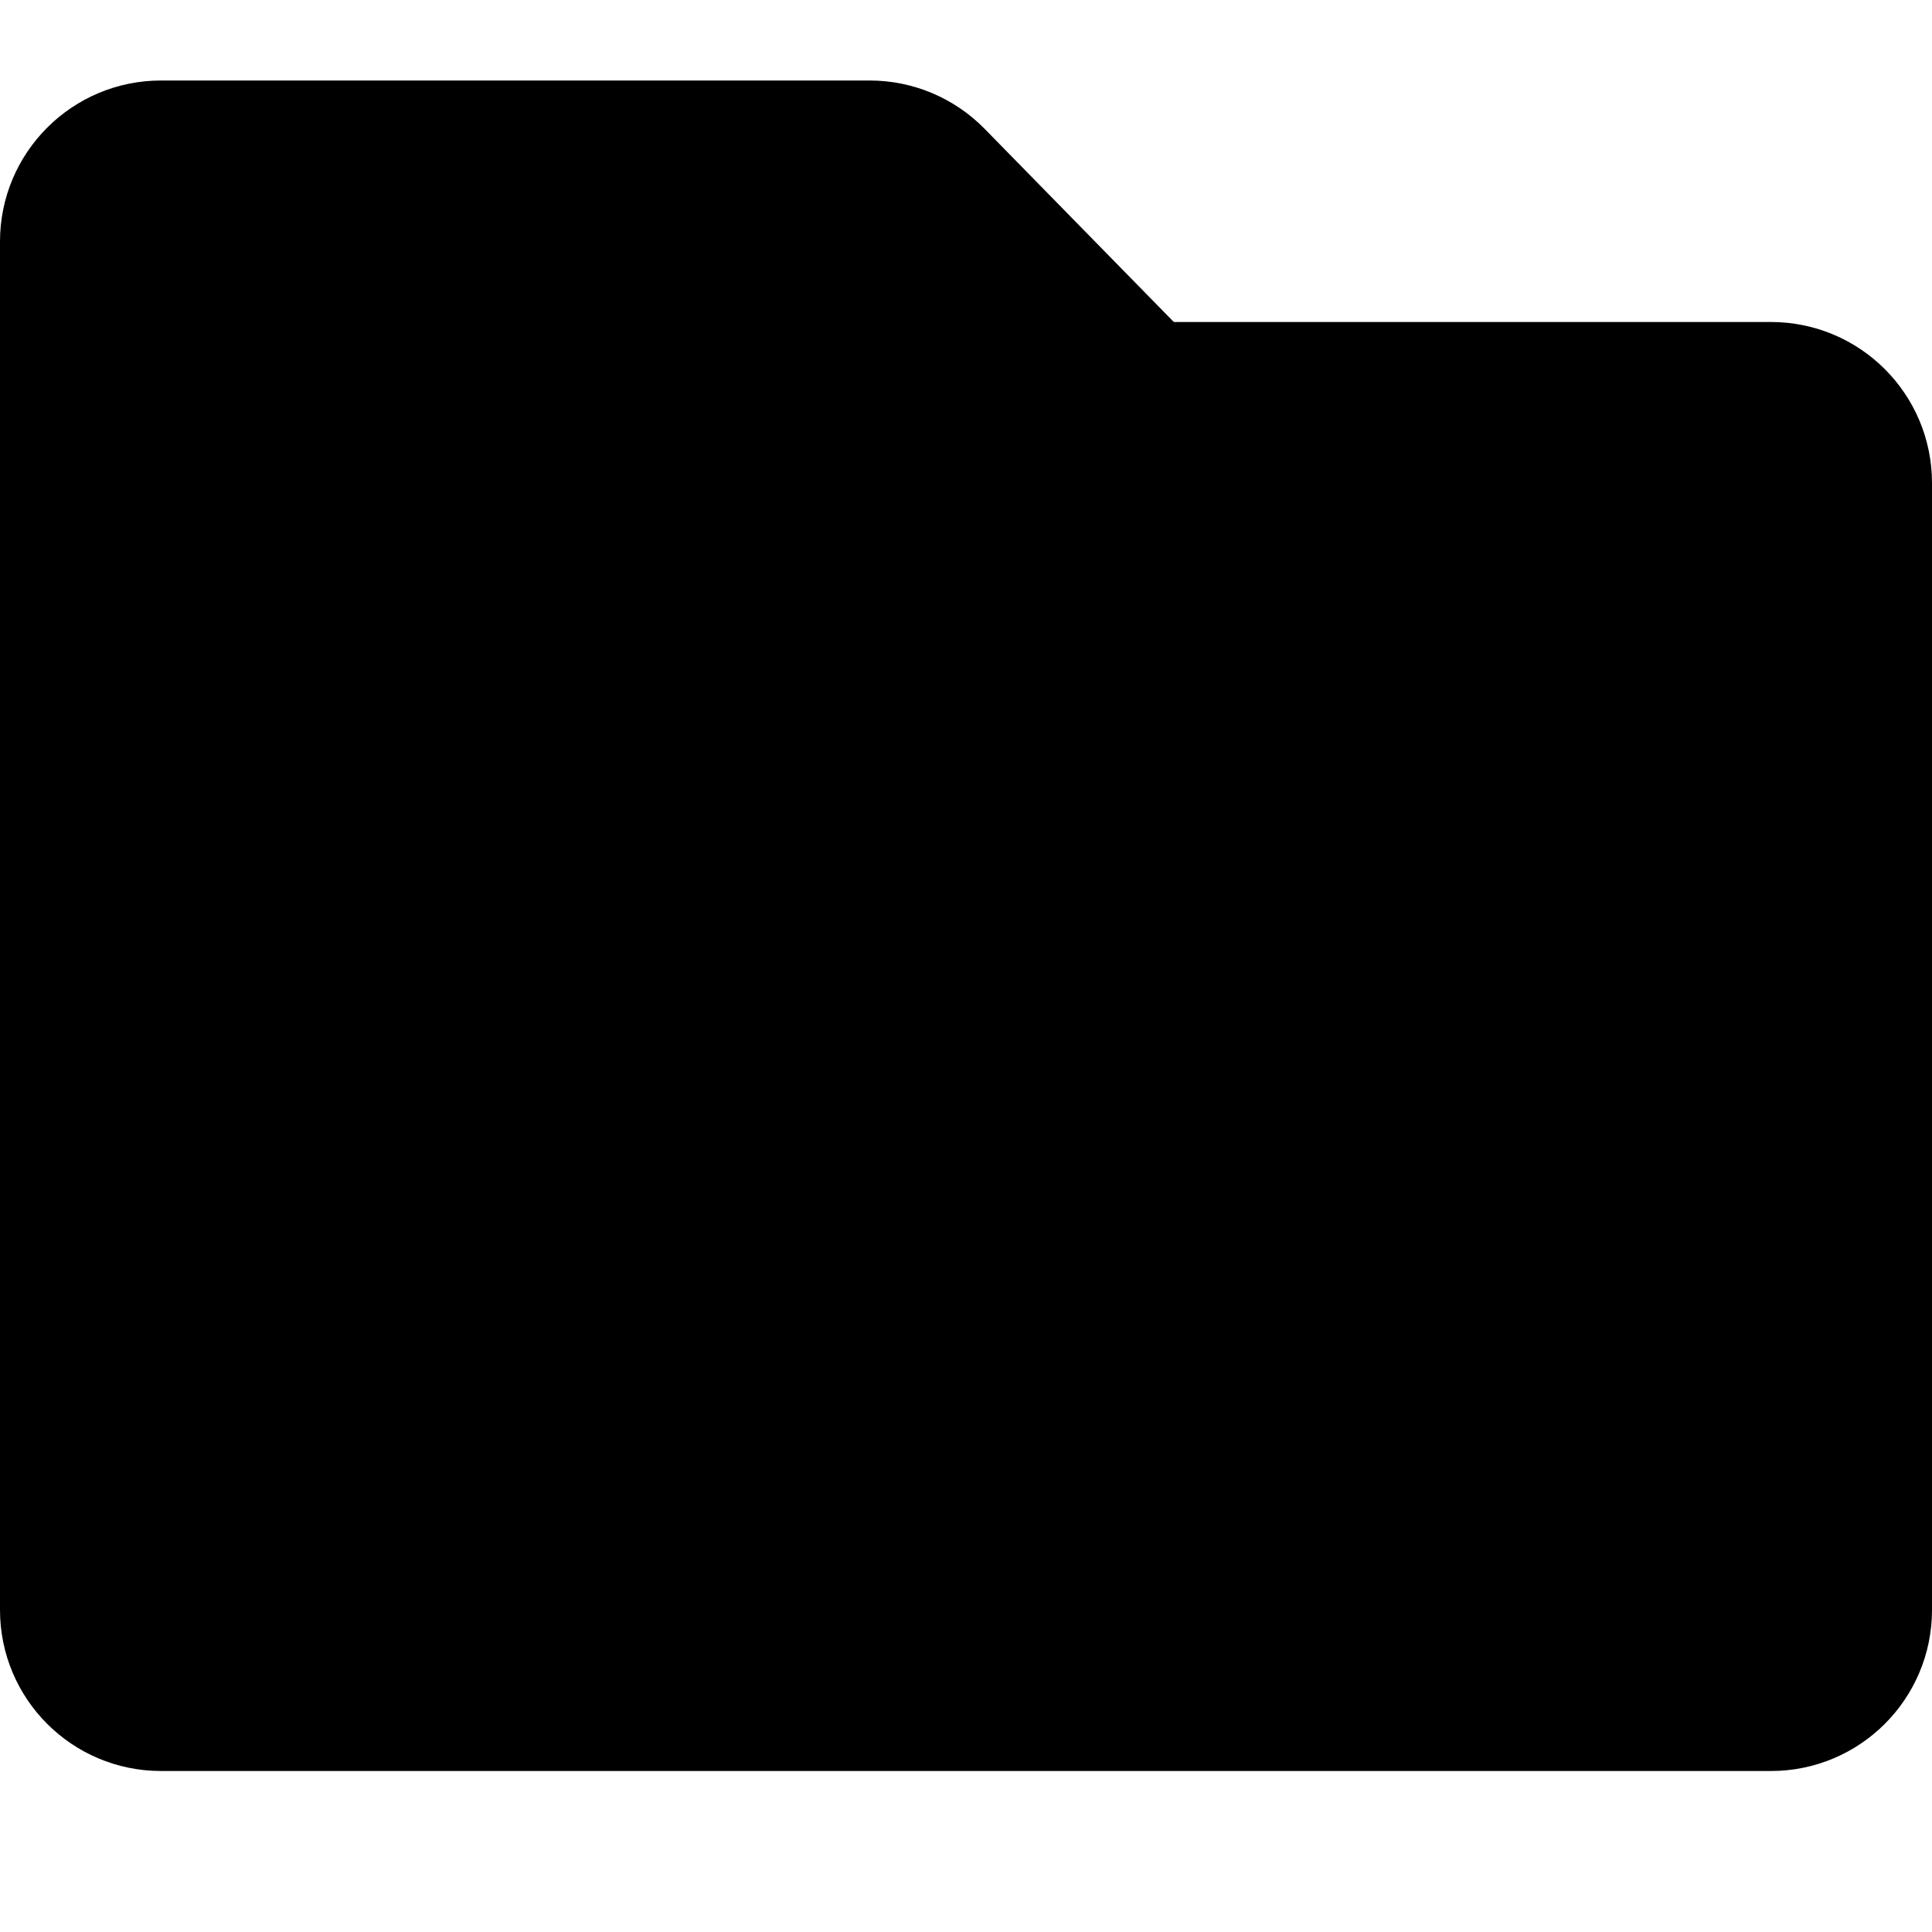
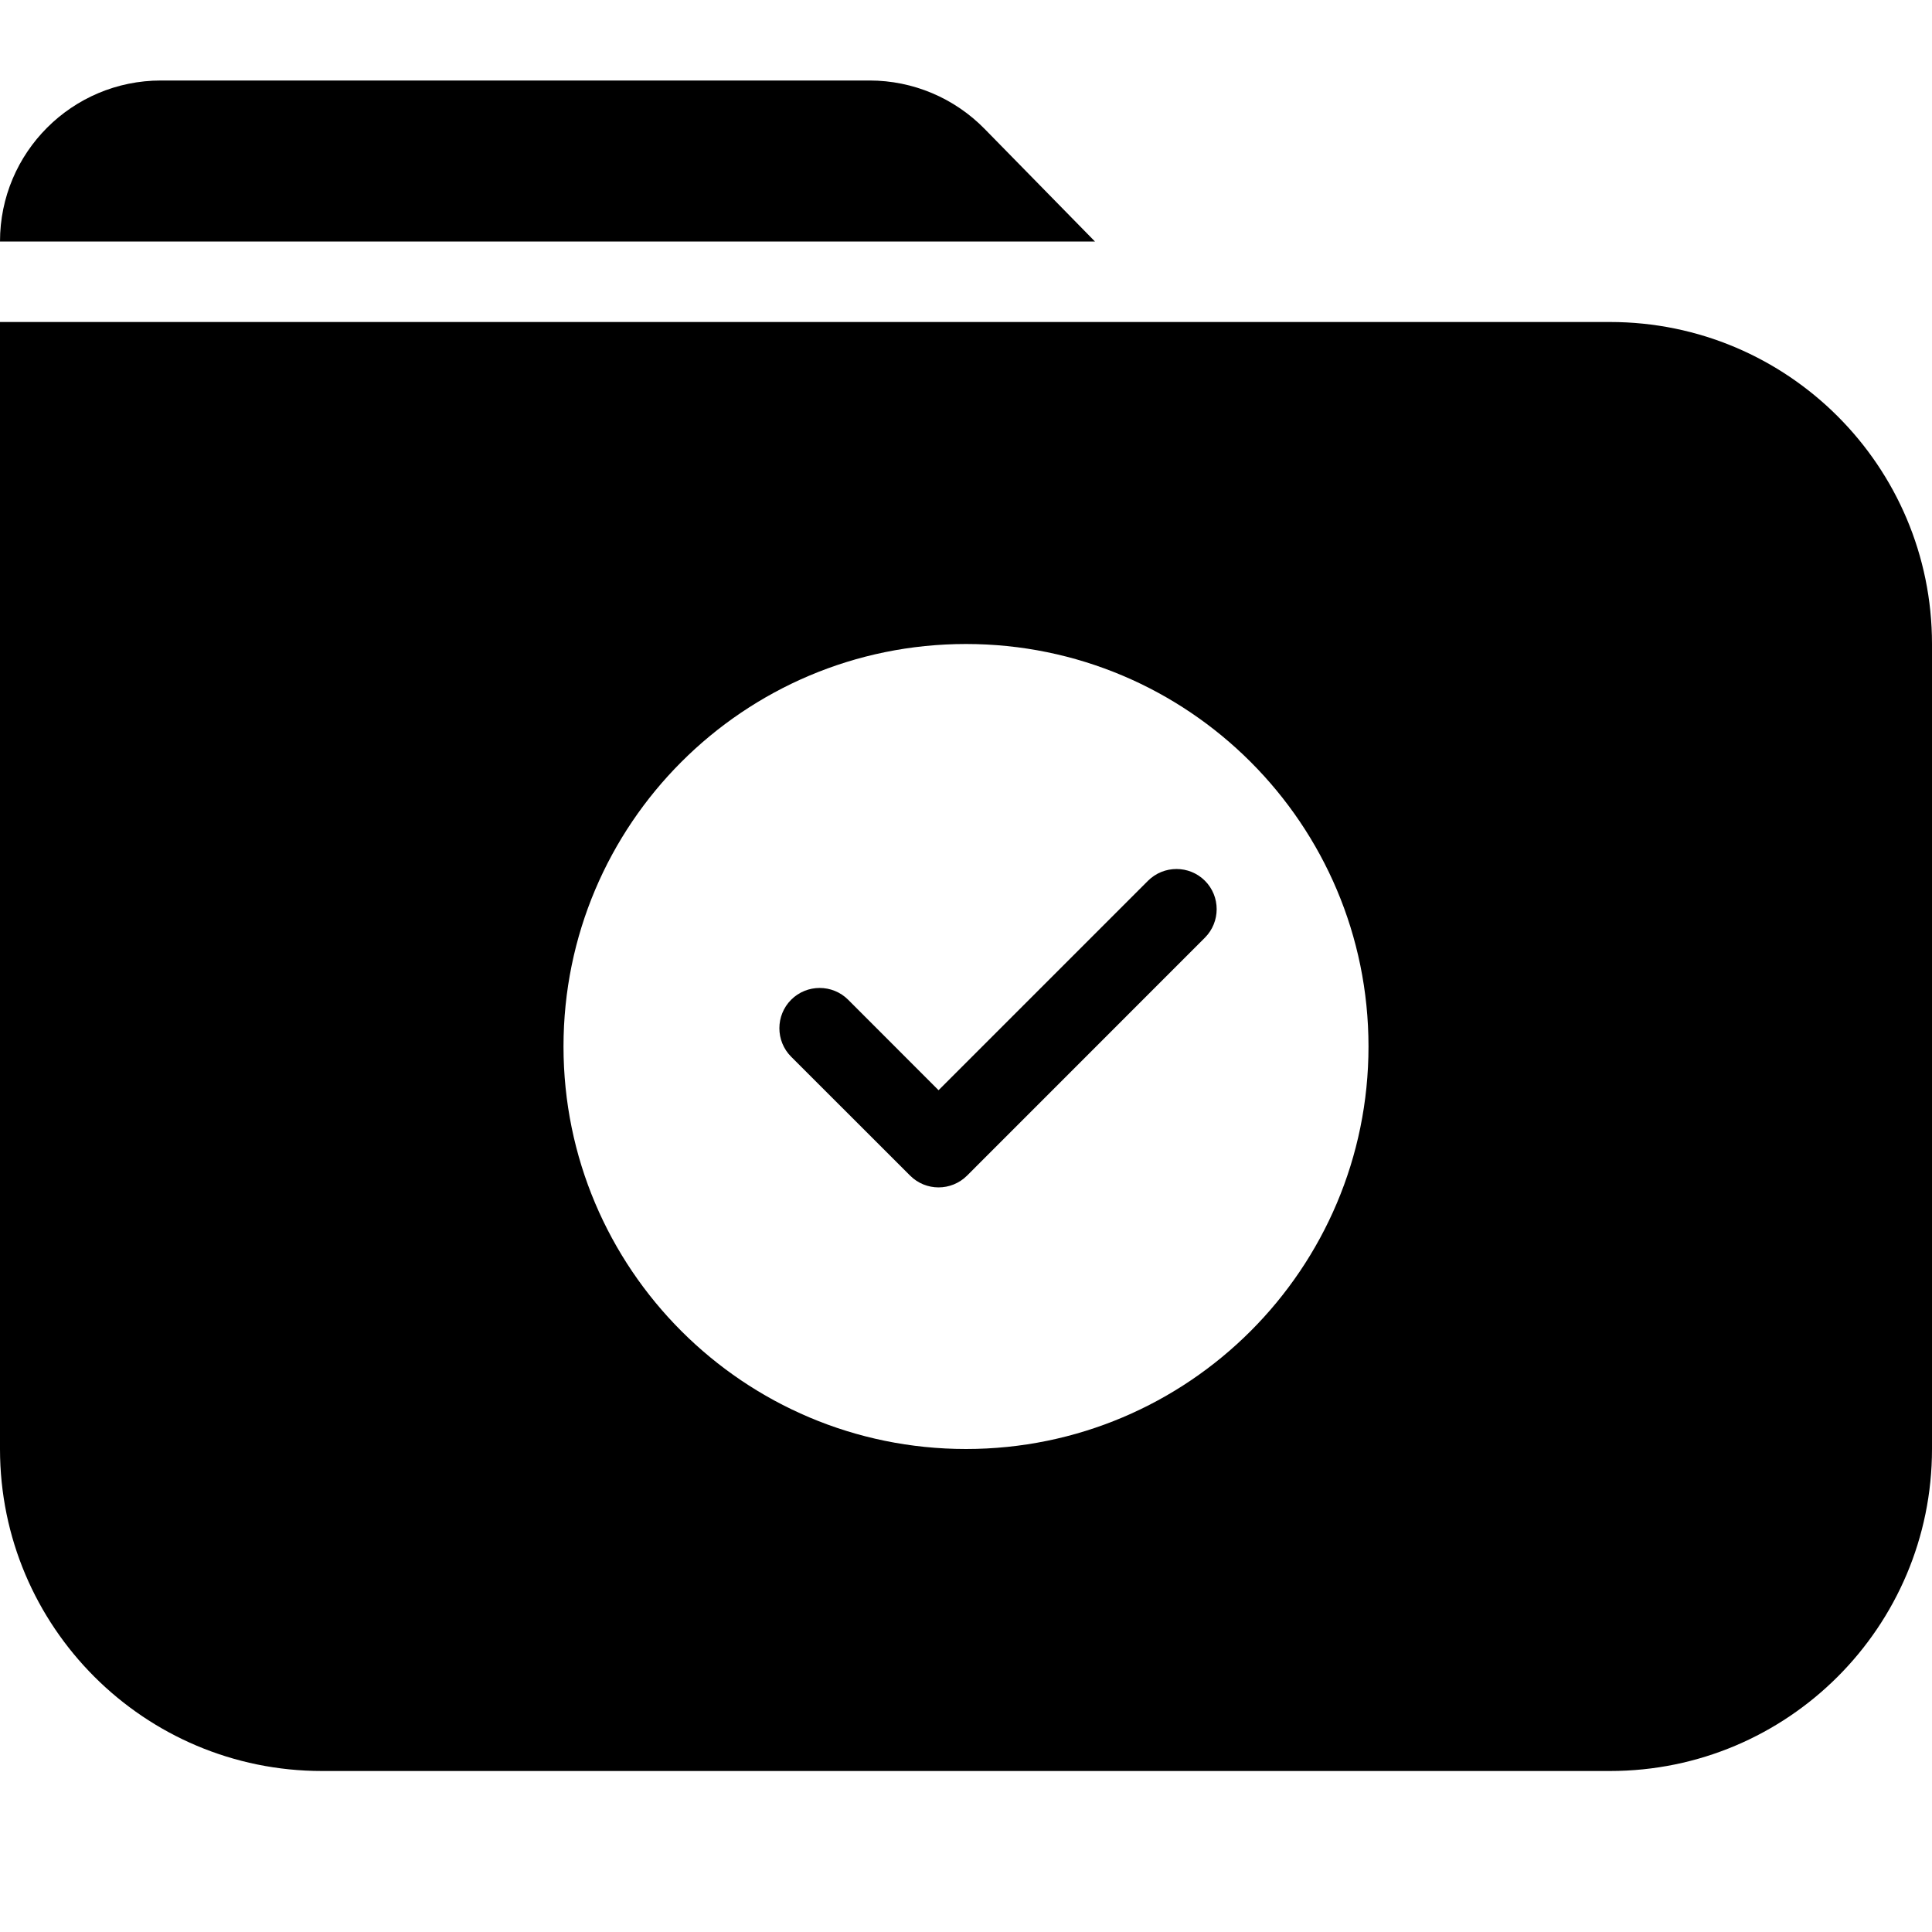
<svg xmlns="http://www.w3.org/2000/svg" width="24" height="24" viewBox="0 0 24 24" fill="none">
-   <path d="M2 1.5H10.803C11.206 1.5 11.592 1.662 11.874 1.95L14.714 4.85L14.715 4.851L15.795 5.948C16.728 6.897 16.056 8.5 14.726 8.5H2C1.172 8.5 0.5 7.828 0.5 7V3C0.5 2.172 1.172 1.5 2 1.5Z" fill="black" stroke="black" />
-   <rect x="0.5" y="4.5" width="23" height="17" rx="1.5" fill="black" stroke="black" />
-   <path d="M12 8C14.761 8 17 10.239 17 13C17 15.761 14.761 18 12 18C9.239 18 7 15.761 7 13C7 10.239 9.239 8 12 8ZM14.968 10.941C14.773 10.746 14.456 10.747 14.261 10.941L11.659 13.543L10.536 12.419C10.341 12.224 10.023 12.224 9.828 12.419C9.633 12.614 9.633 12.932 9.828 13.127L11.306 14.604C11.501 14.799 11.817 14.799 12.013 14.604L14.968 11.648C15.162 11.453 15.163 11.136 14.968 10.941Z" fill="black" />
+   <path d="M20 4C22.209 4 24 5.791 24 8V18C24 20.209 22.209 22 20 22H4C1.791 22 1.61067e-08 20.209 0 18V4H20ZM12 8C9.239 8 7 10.239 7 13C7 15.761 9.239 18 12 18C14.761 18 17 15.761 17 13C17 10.239 14.761 8 12 8ZM14.261 10.941C14.456 10.747 14.773 10.746 14.968 10.941C15.163 11.136 15.162 11.453 14.968 11.648L12.013 14.604C11.817 14.799 11.501 14.799 11.306 14.604L9.828 13.127C9.633 12.932 9.633 12.614 9.828 12.419C10.023 12.224 10.341 12.224 10.536 12.419L11.659 13.543L14.261 10.941ZM10.803 1C11.34 1 11.855 1.217 12.231 1.601L13.602 3H0C0 1.895 0.895 1 2 1H10.803Z" fill="black" />
</svg>
